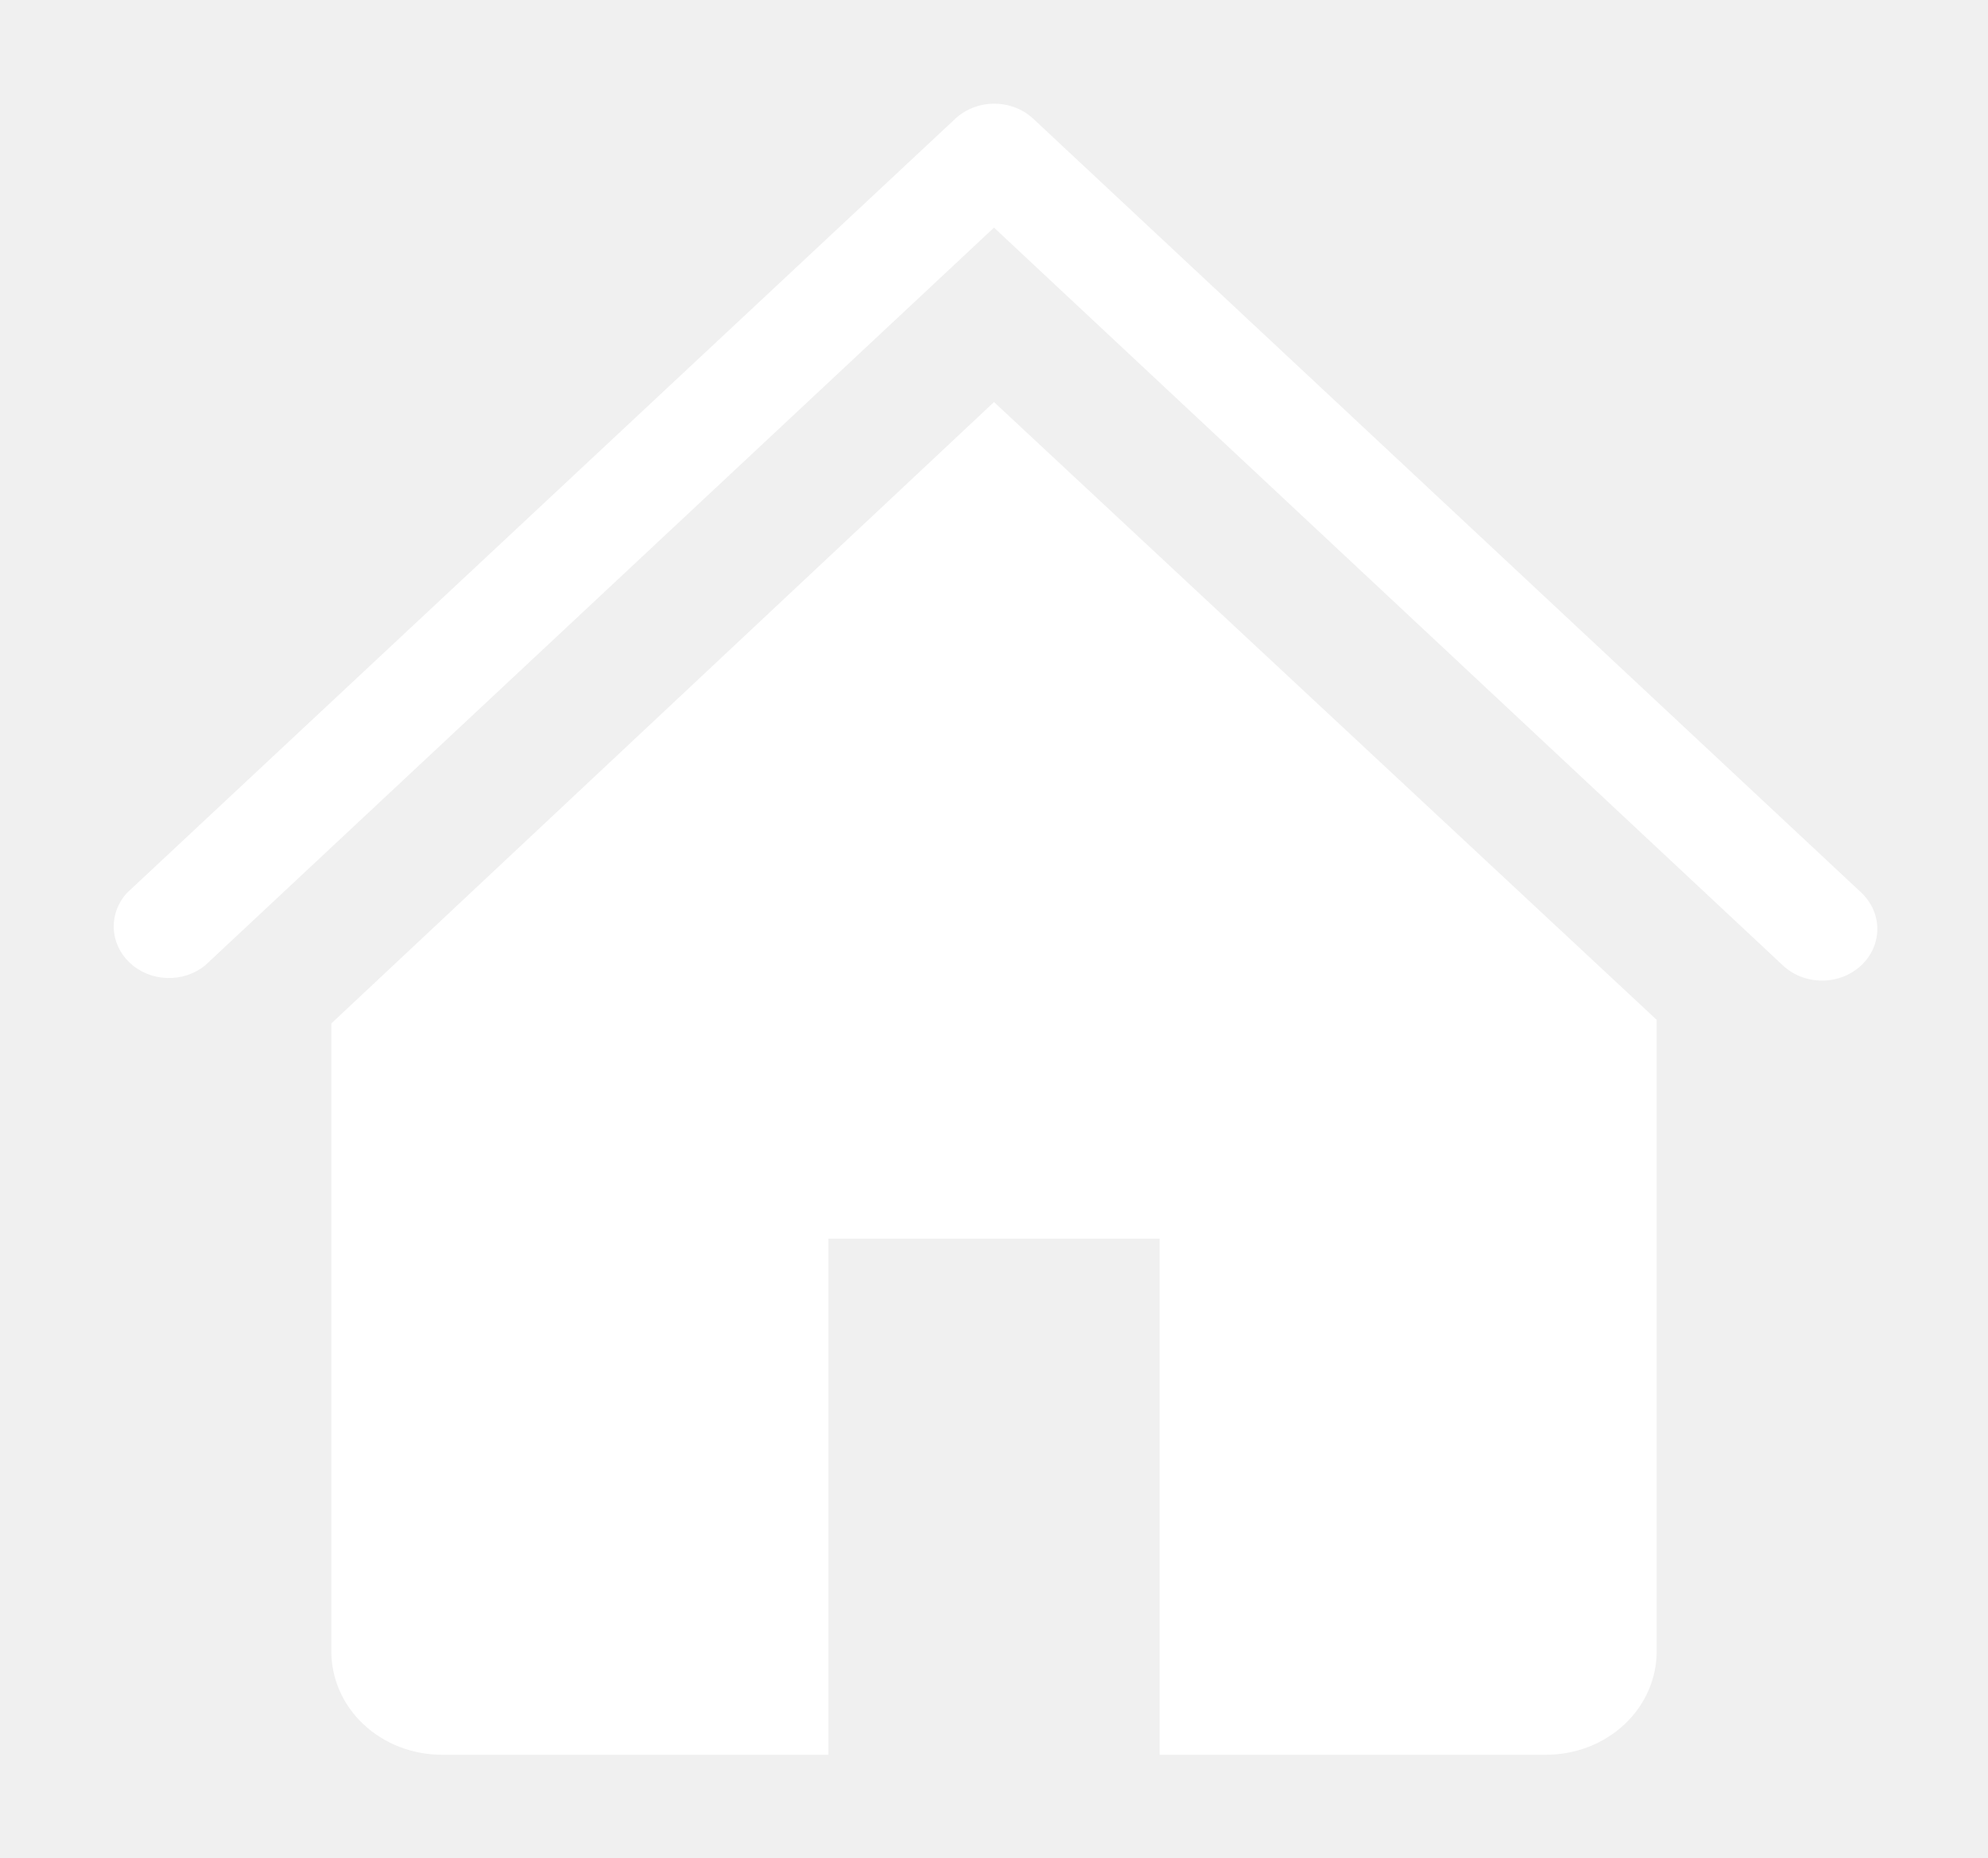
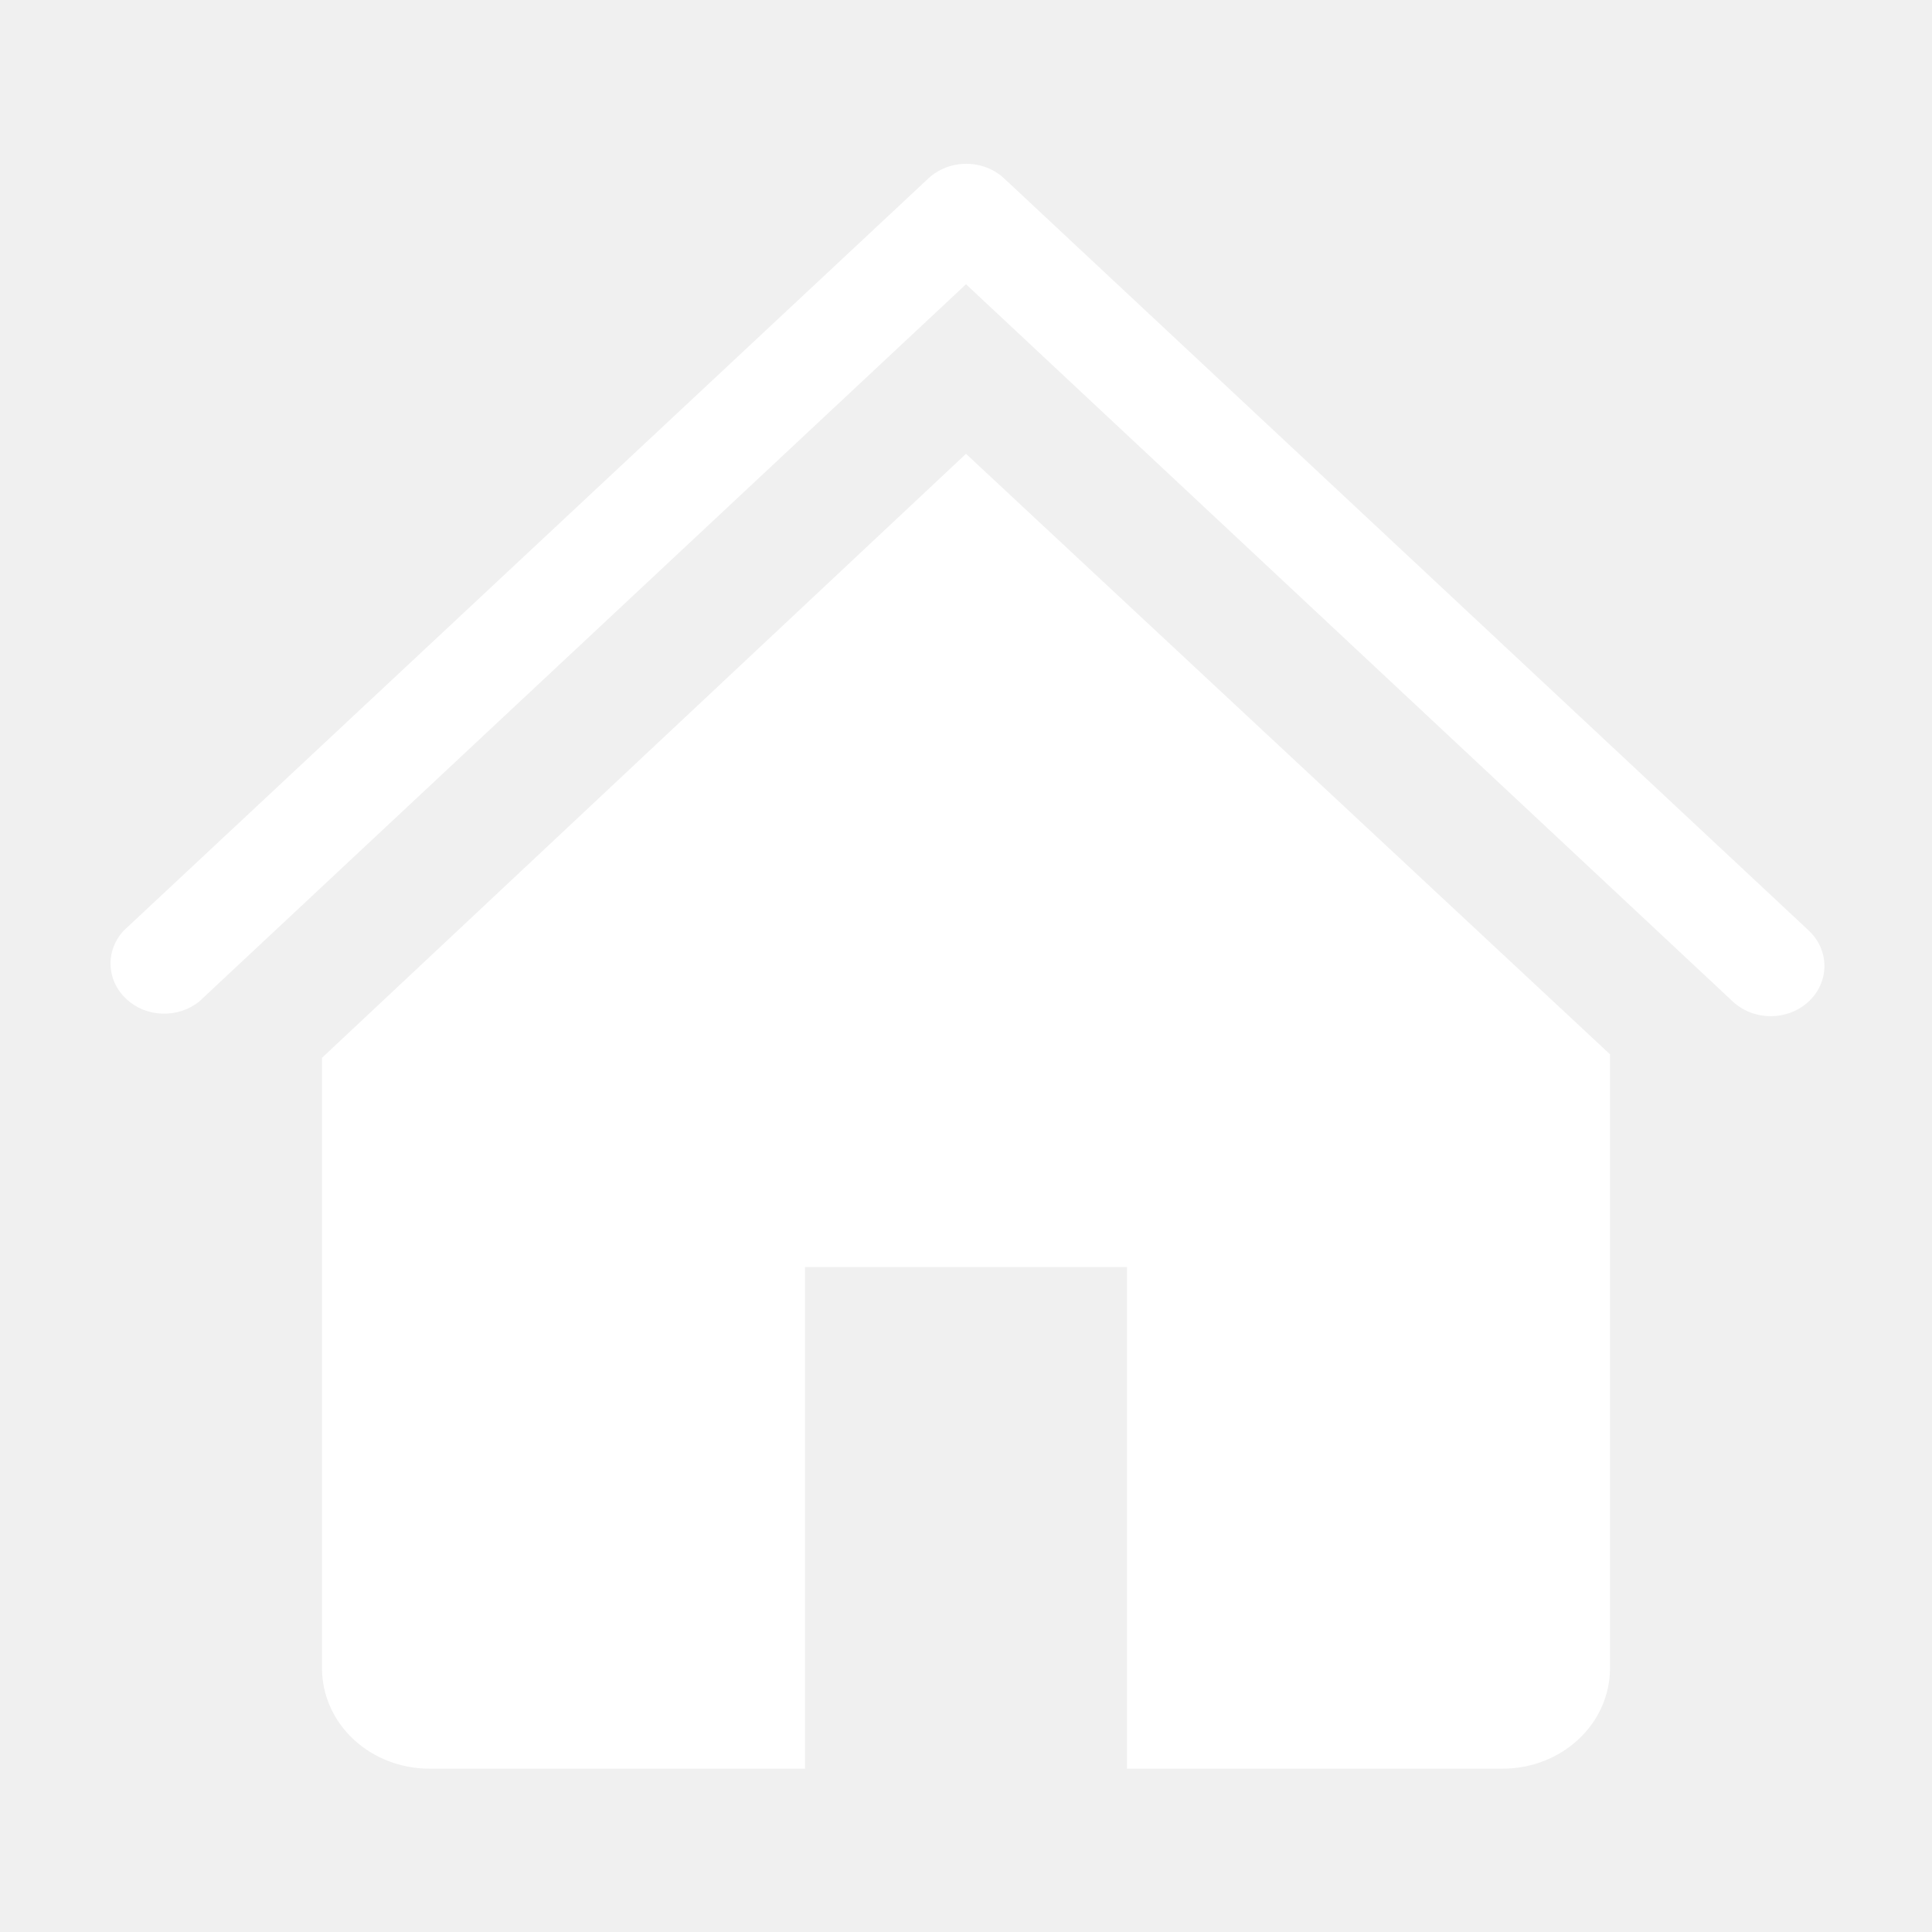
- <svg xmlns="http://www.w3.org/2000/svg" width="46" height="43" viewBox="0 0 46 43" fill="none">
+ <svg xmlns="http://www.w3.org/2000/svg" width="40" height="40" viewBox="0 0 46 43" fill="none">
  <g clip-path="url(#clip0_715_1157)">
    <path d="M42.167 22.695C41.998 22.695 41.832 22.665 41.676 22.606C41.52 22.546 41.379 22.459 41.259 22.348L23 5.268L4.741 22.348C4.496 22.544 4.182 22.646 3.86 22.634C3.538 22.623 3.233 22.498 3.006 22.285C2.778 22.073 2.645 21.788 2.633 21.487C2.62 21.186 2.73 20.892 2.939 20.664L22.105 2.747C22.345 2.525 22.669 2.4 23.006 2.4C23.344 2.4 23.668 2.525 23.907 2.747L43.074 20.664C43.25 20.832 43.369 21.044 43.416 21.275C43.464 21.505 43.437 21.744 43.34 21.96C43.244 22.177 43.081 22.362 42.872 22.493C42.663 22.623 42.418 22.694 42.167 22.695Z" fill="white" />
    <path d="M23 9.305L7.667 23.686V38.222C7.667 38.856 7.936 39.463 8.415 39.911C8.895 40.359 9.545 40.611 10.222 40.611H19.167V28.667H26.833V40.611H35.778C36.456 40.611 37.106 40.359 37.585 39.911C38.064 39.463 38.333 38.856 38.333 38.222V23.602L23 9.305Z" fill="white" />
  </g>
  <defs>
    <clipPath id="clip0_715_1157">
      <rect width="46" height="43" fill="white" />
    </clipPath>
  </defs>
</svg>
